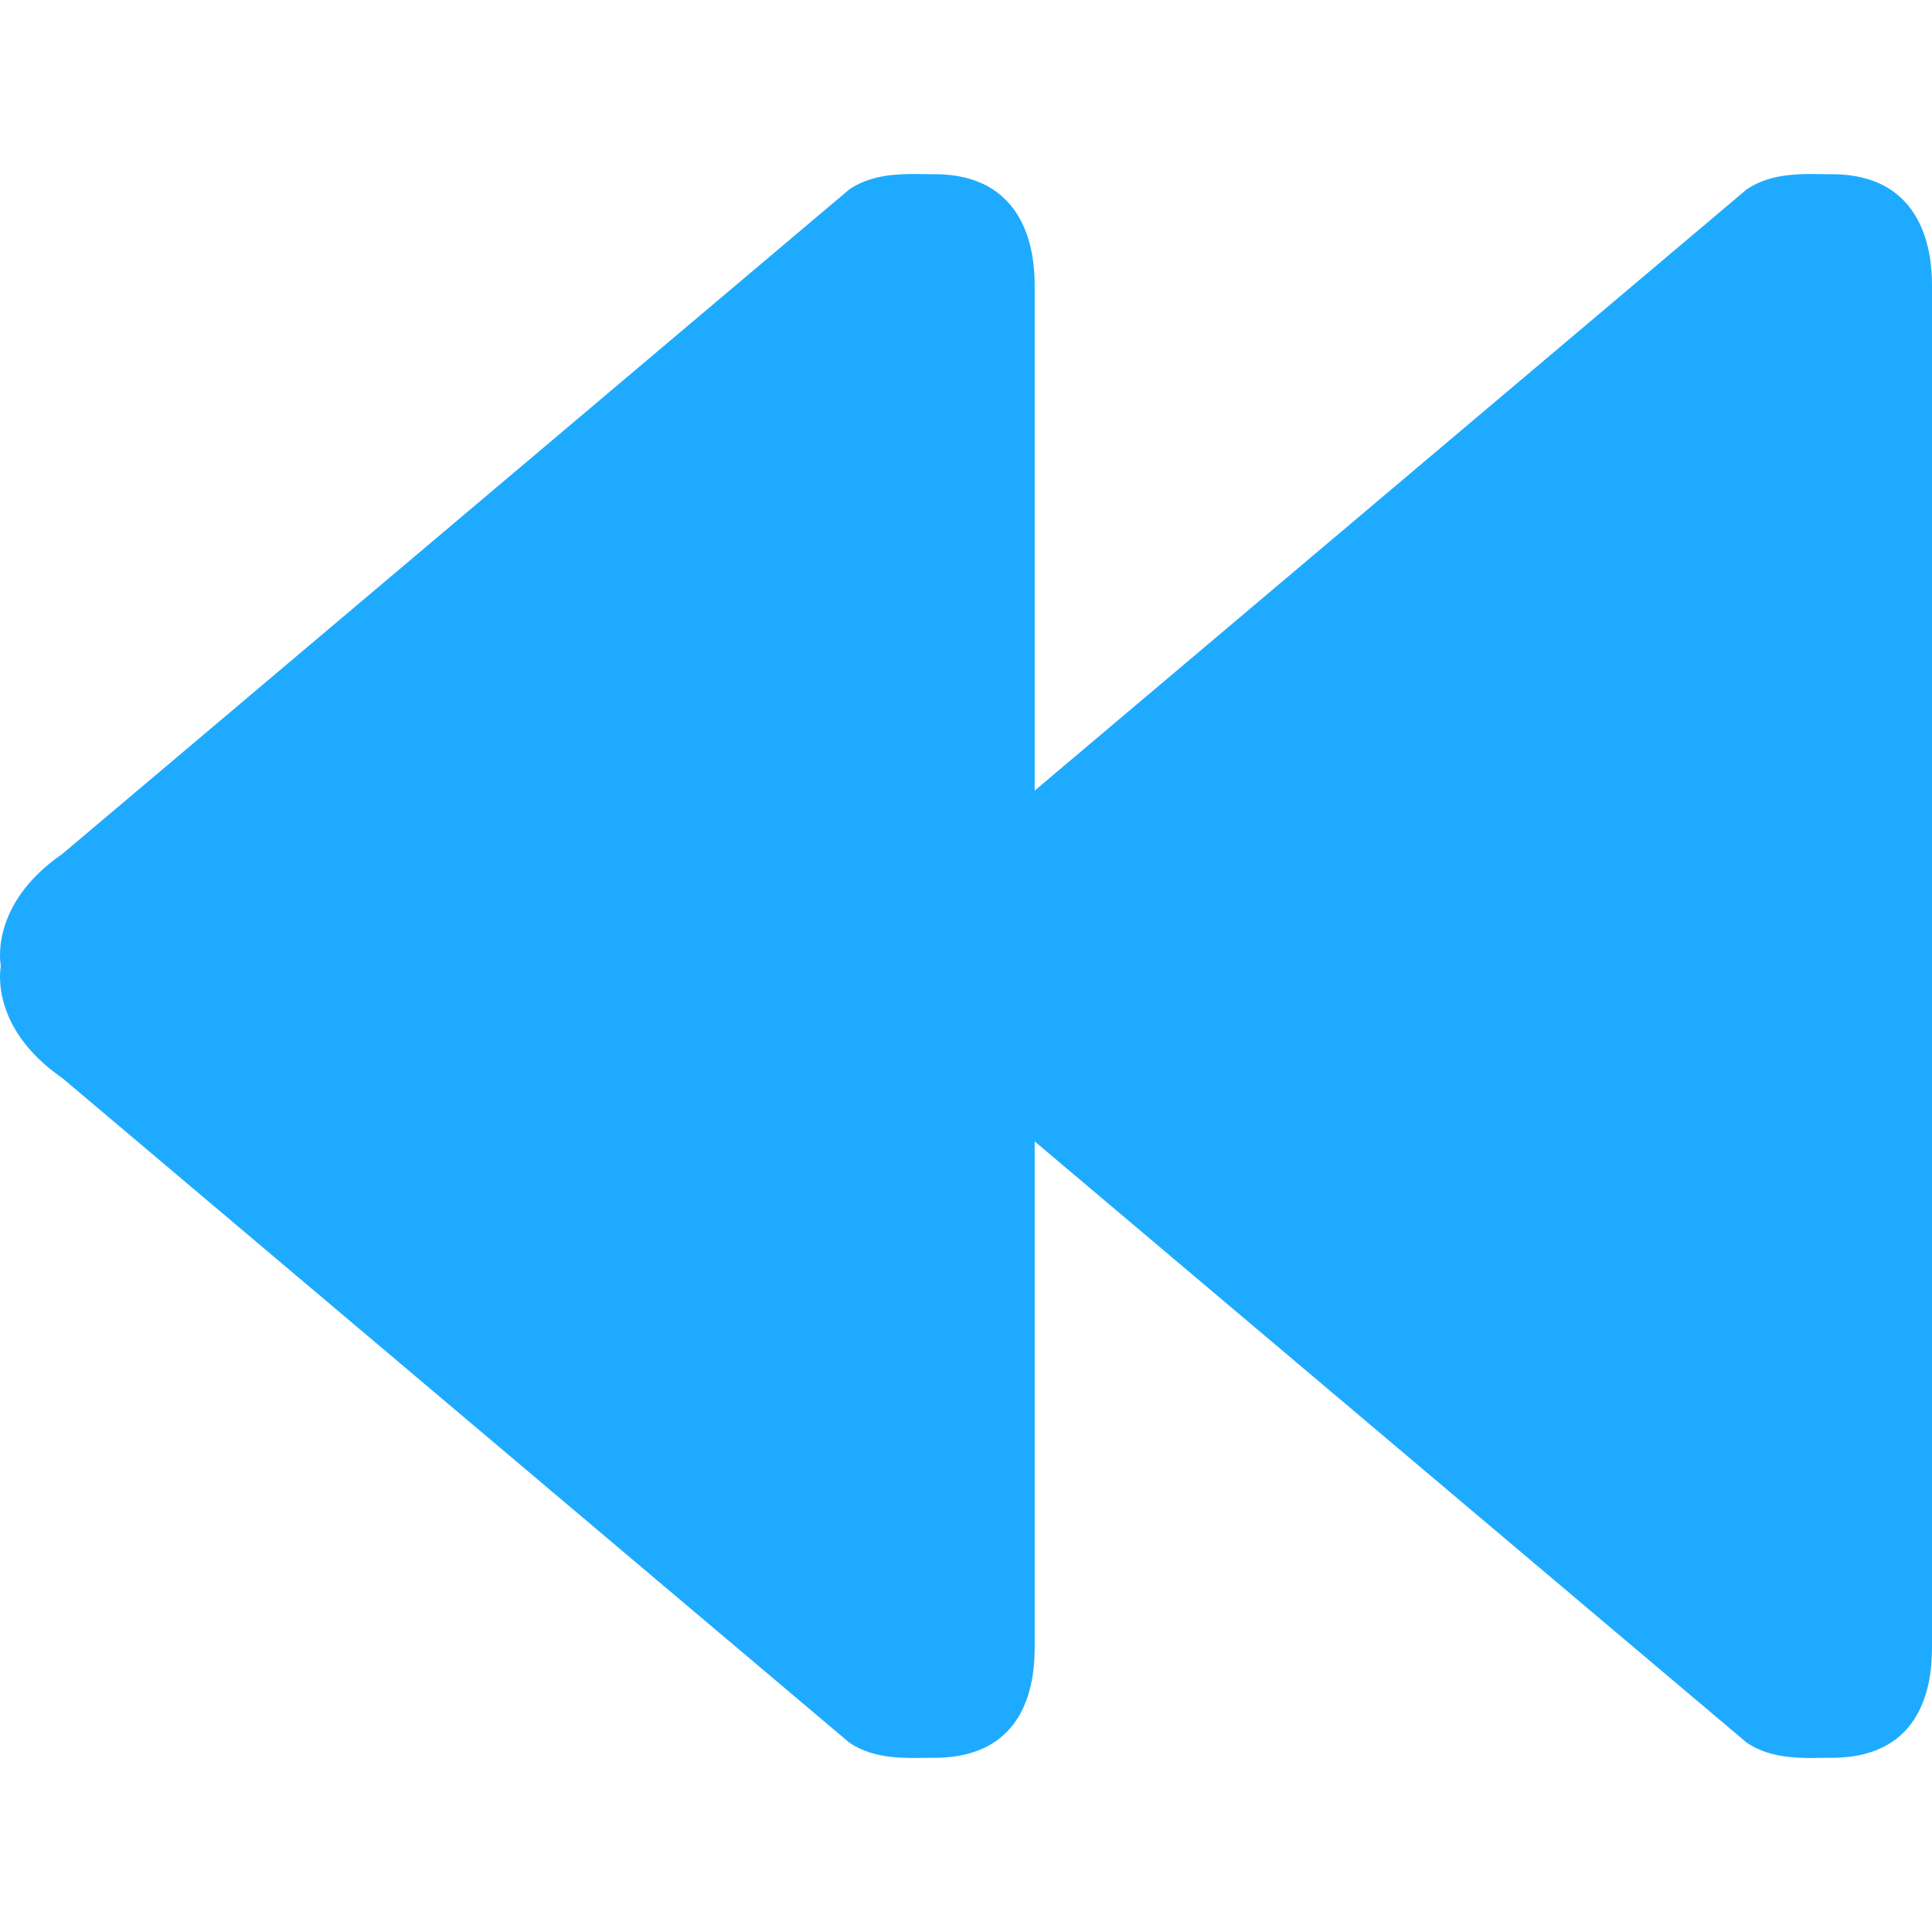
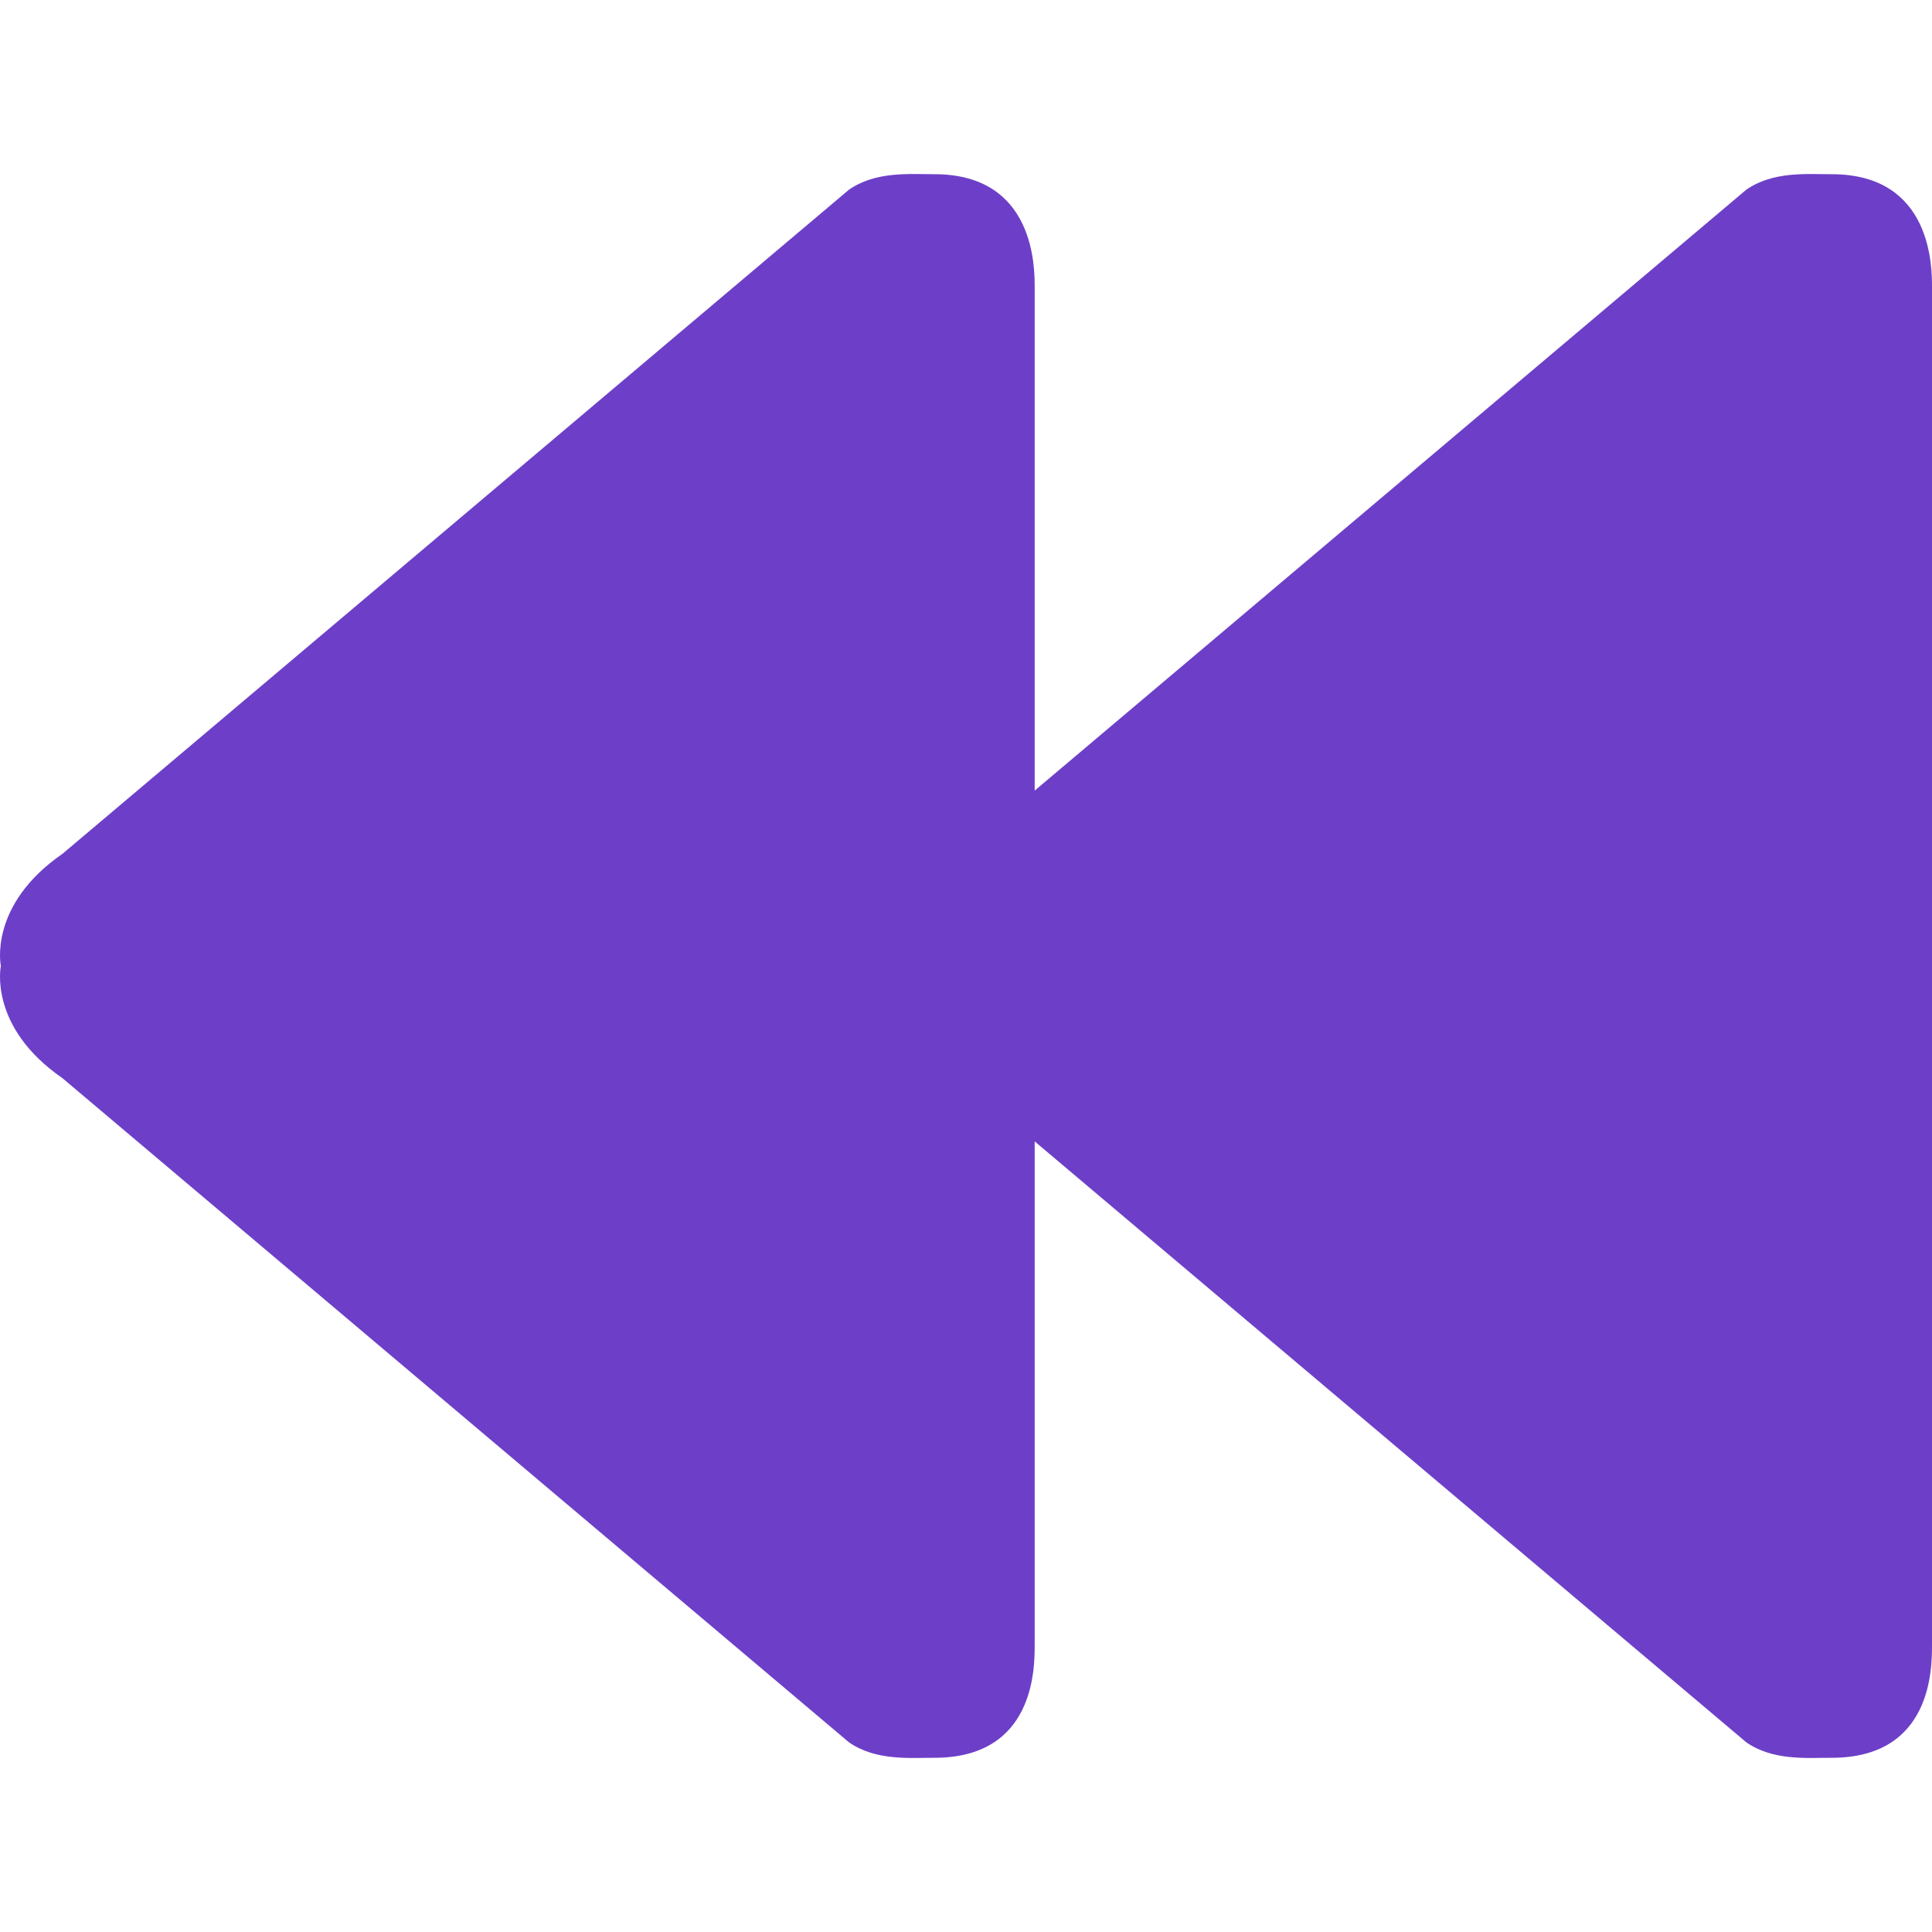
<svg xmlns="http://www.w3.org/2000/svg" viewBox="0 0 250.488 250.488" width="128" height="128">
-   <path d="M237.484 22.587c-3.266 0-7.591-.401-11.072 2.005l-92.264 77.91v-65.25c0-2.507.057-14.666-13.004-14.666-3.265 0-7.59-.401-11.072 2.005L8.107 110.693C-1.562 117.367.11 125.244.11 125.244s-1.671 7.878 7.997 14.551l101.965 86.102c3.482 2.405 7.807 2.004 11.072 2.004 13.062 0 13.004-11.7 13.004-14.666v-65.249l92.264 77.911c3.482 2.405 7.807 2.004 11.072 2.004 13.062 0 13.004-11.7 13.004-14.666V37.252c0-2.506.058-14.665-13.004-14.665z" fill="#1EABFF" fill-rule="evenodd" clip-rule="evenodd" />
+   <path d="M237.484 22.587c-3.266 0-7.591-.401-11.072 2.005l-92.264 77.91v-65.25c0-2.507.057-14.666-13.004-14.666-3.265 0-7.59-.401-11.072 2.005L8.107 110.693C-1.562 117.367.11 125.244.11 125.244s-1.671 7.878 7.997 14.551l101.965 86.102c3.482 2.405 7.807 2.004 11.072 2.004 13.062 0 13.004-11.7 13.004-14.666v-65.249l92.264 77.911c3.482 2.405 7.807 2.004 11.072 2.004 13.062 0 13.004-11.7 13.004-14.666V37.252c0-2.506.058-14.665-13.004-14.665z" fill="rgb(109, 63, 200)" fill-rule="evenodd" clip-rule="evenodd" />
</svg>
